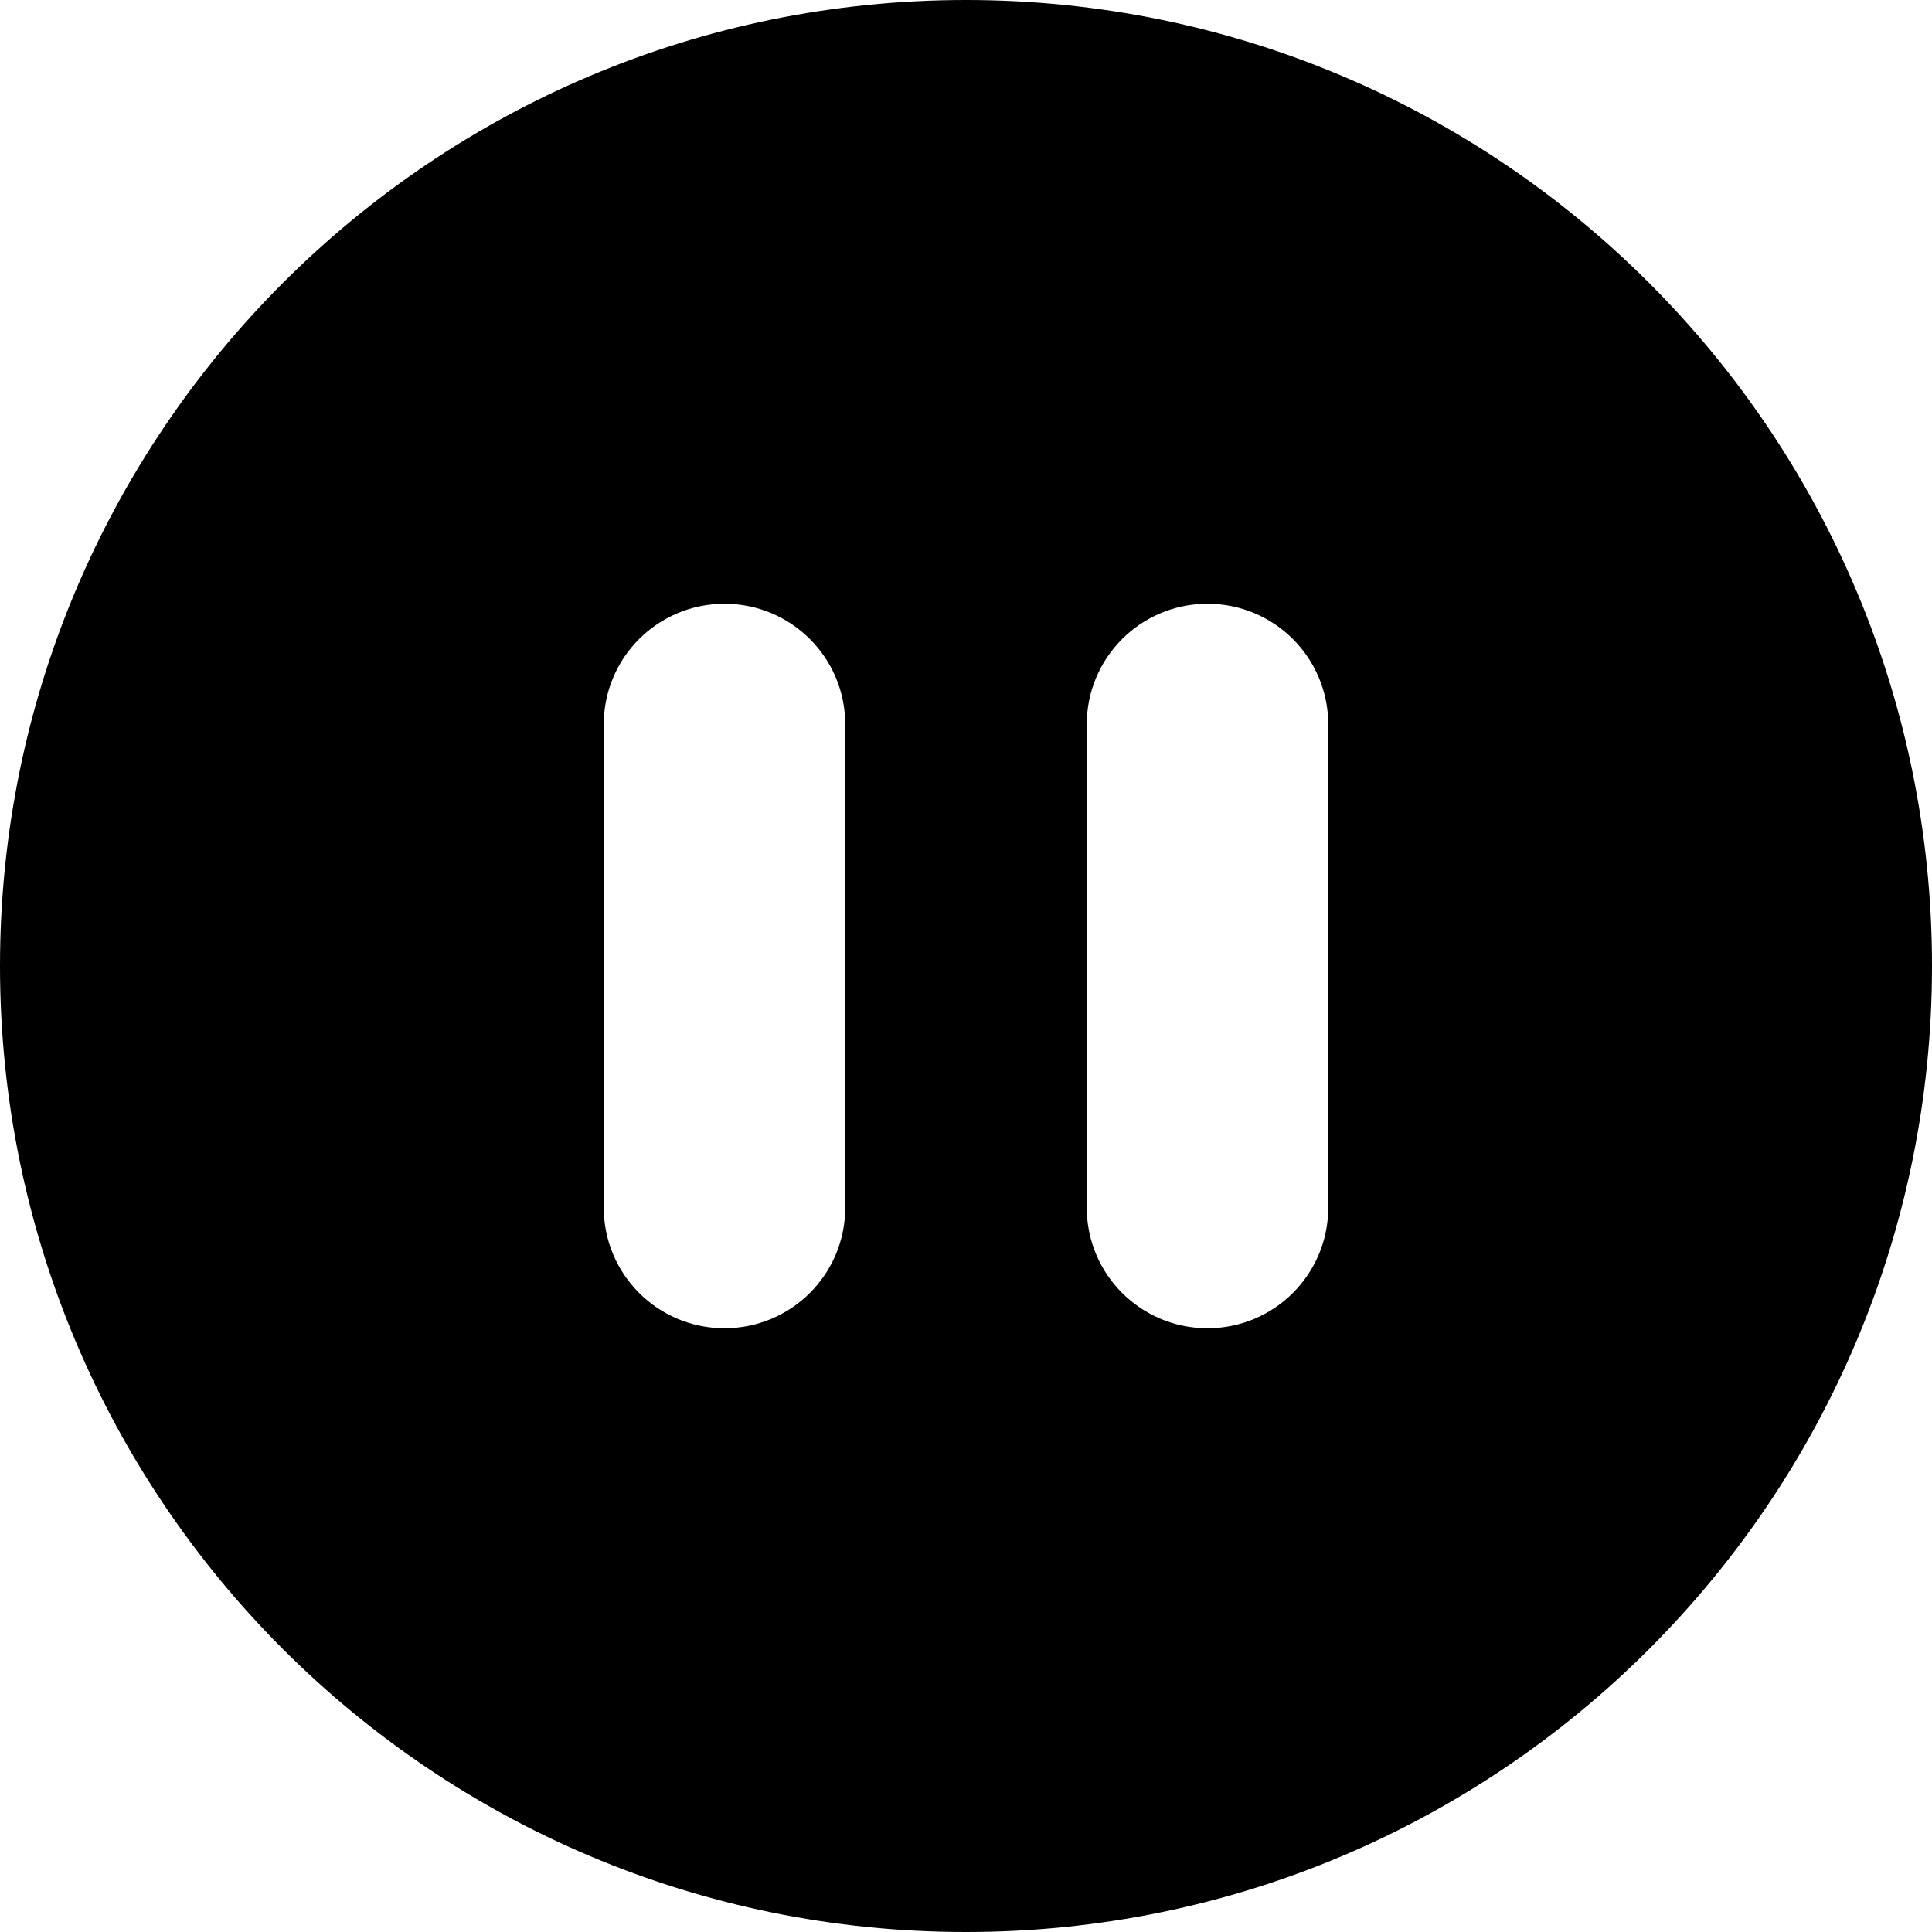
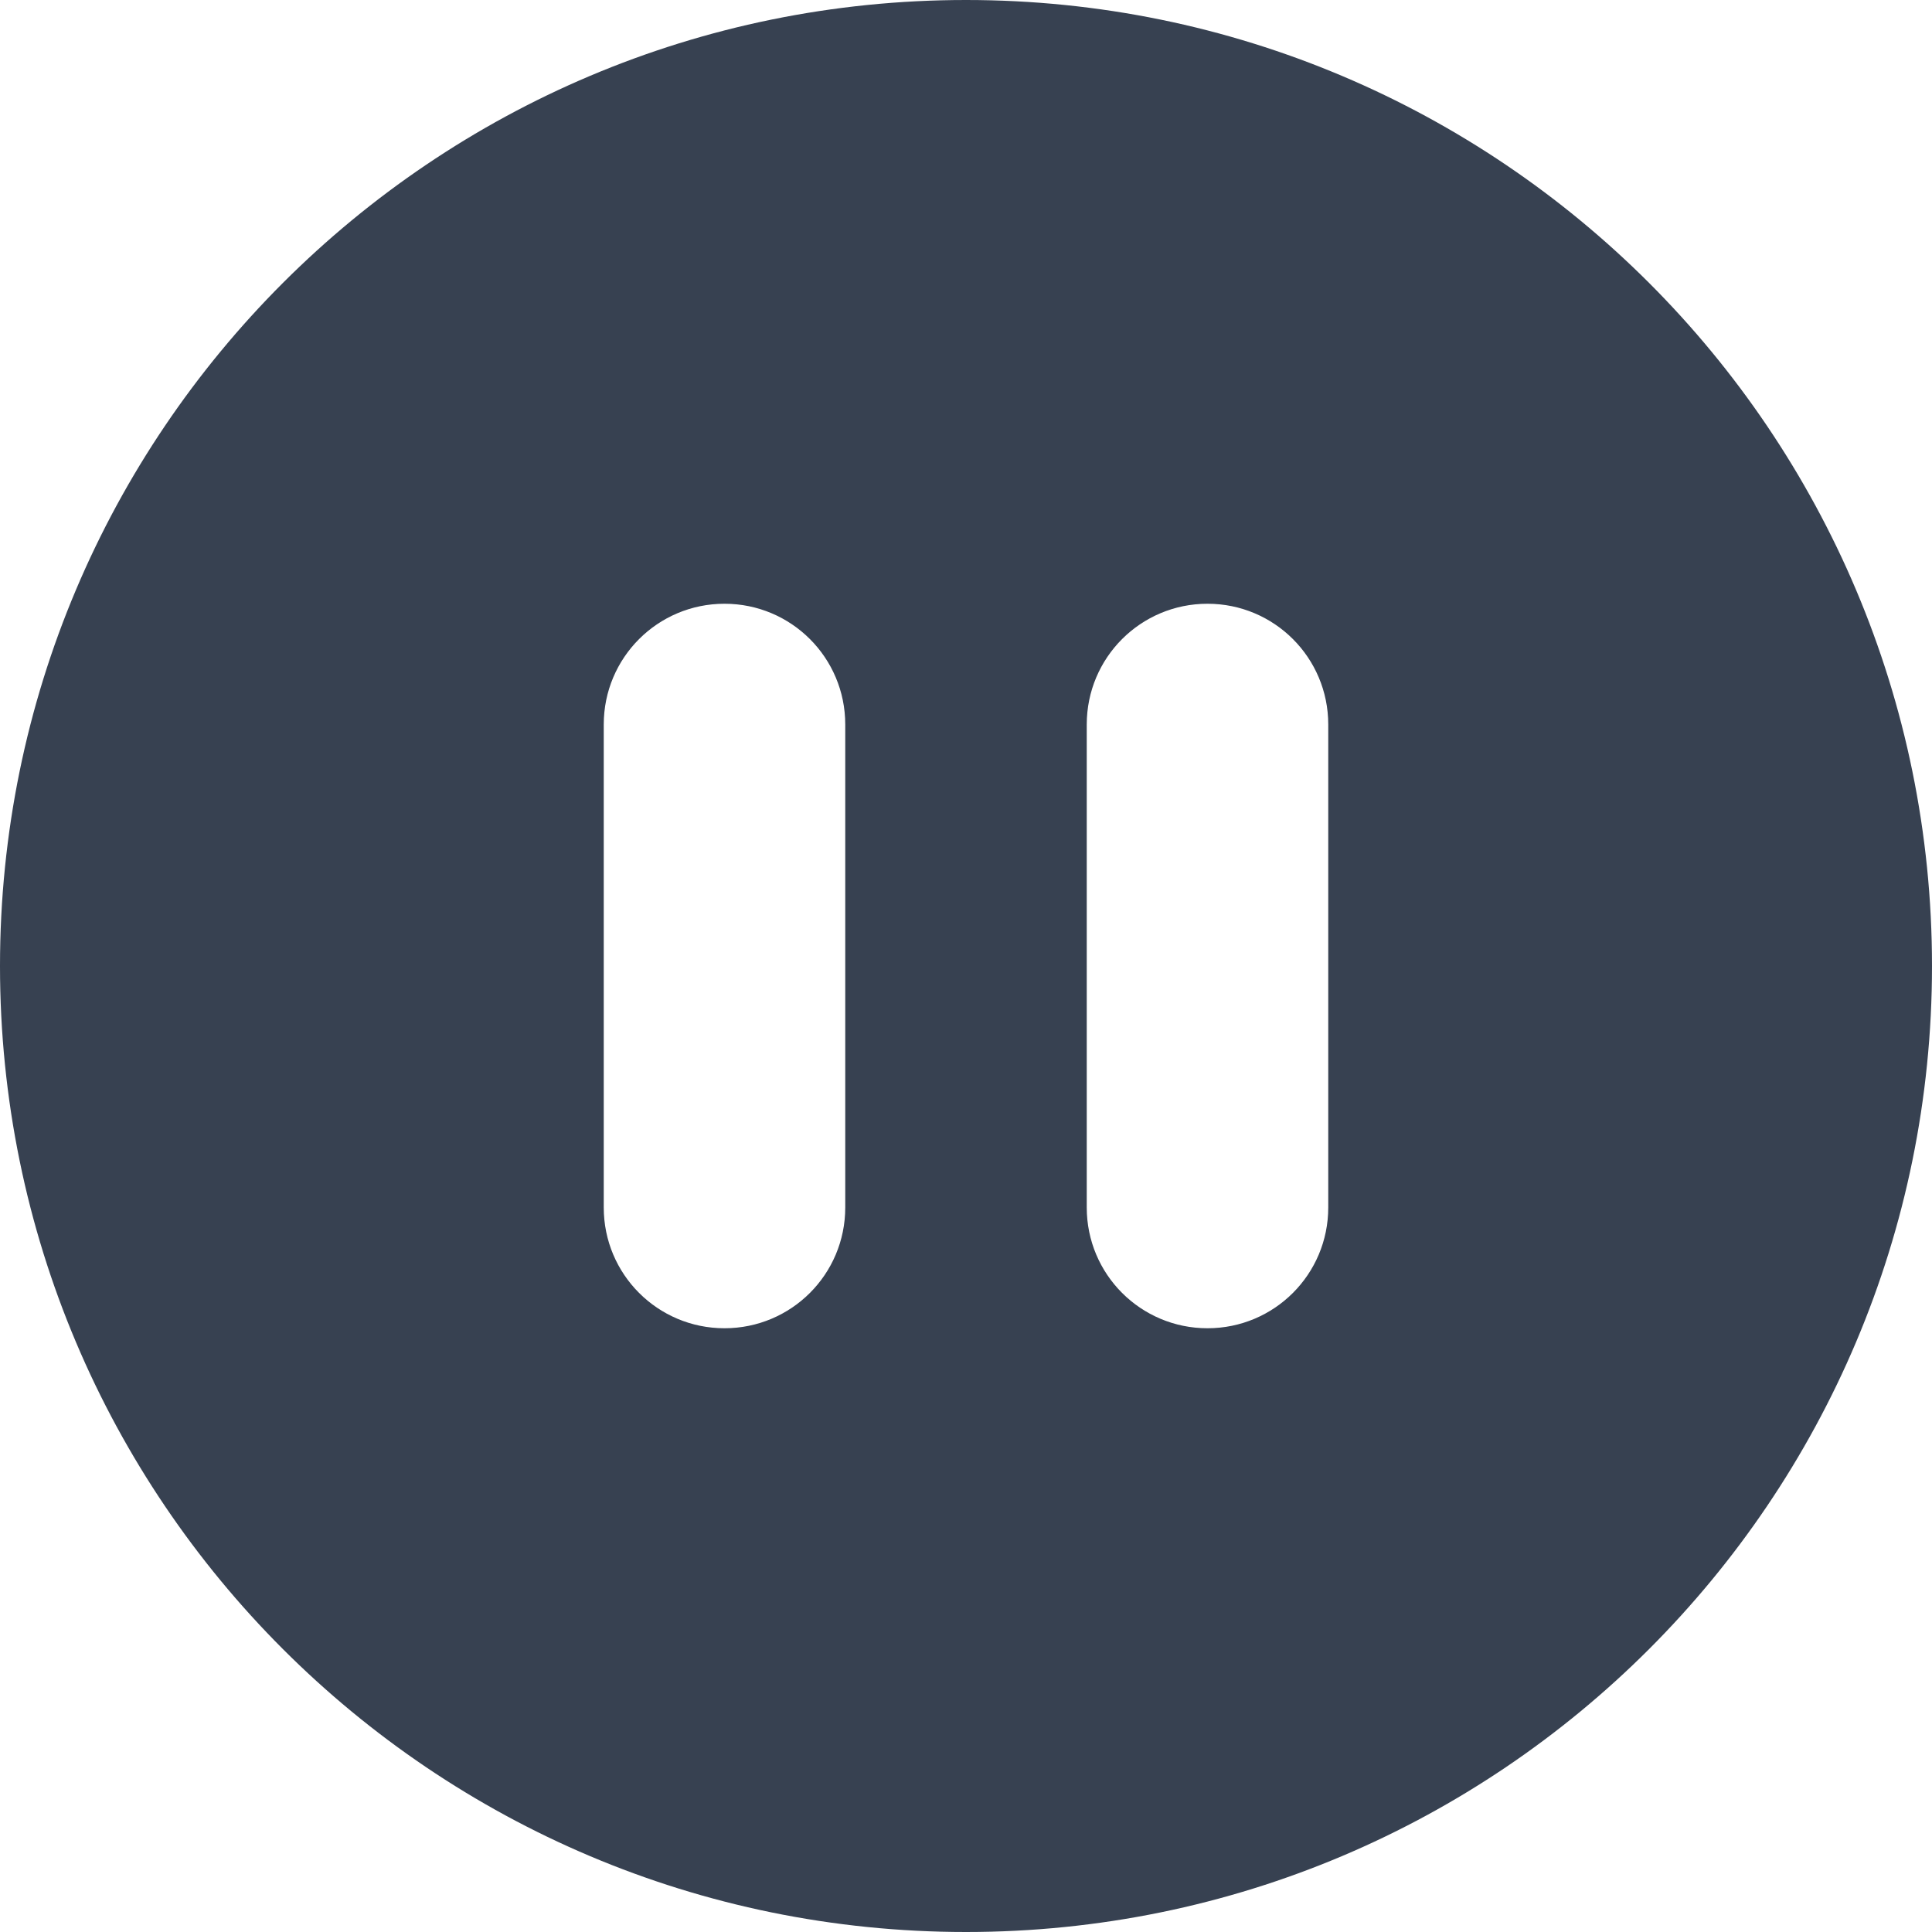
- <svg xmlns="http://www.w3.org/2000/svg" viewBox="0 0 512 512" class="PlayButton_svg__JFxwO">
+ <svg xmlns="http://www.w3.org/2000/svg" viewBox="0 0 512 512" fill="#374151">
  <path d="M256 512c141.4 0 256-114.6 256-256S397.4 0 256 0S0 114.6 0 256S114.6 512 256 512zM224 192V320c0 17.7-14.3 32-32 32s-32-14.3-32-32V192c0-17.7 14.3-32 32-32s32 14.3 32 32zm128 0V320c0 17.7-14.3 32-32 32s-32-14.3-32-32V192c0-17.7 14.3-32 32-32s32 14.3 32 32z">
    </path>
</svg>
